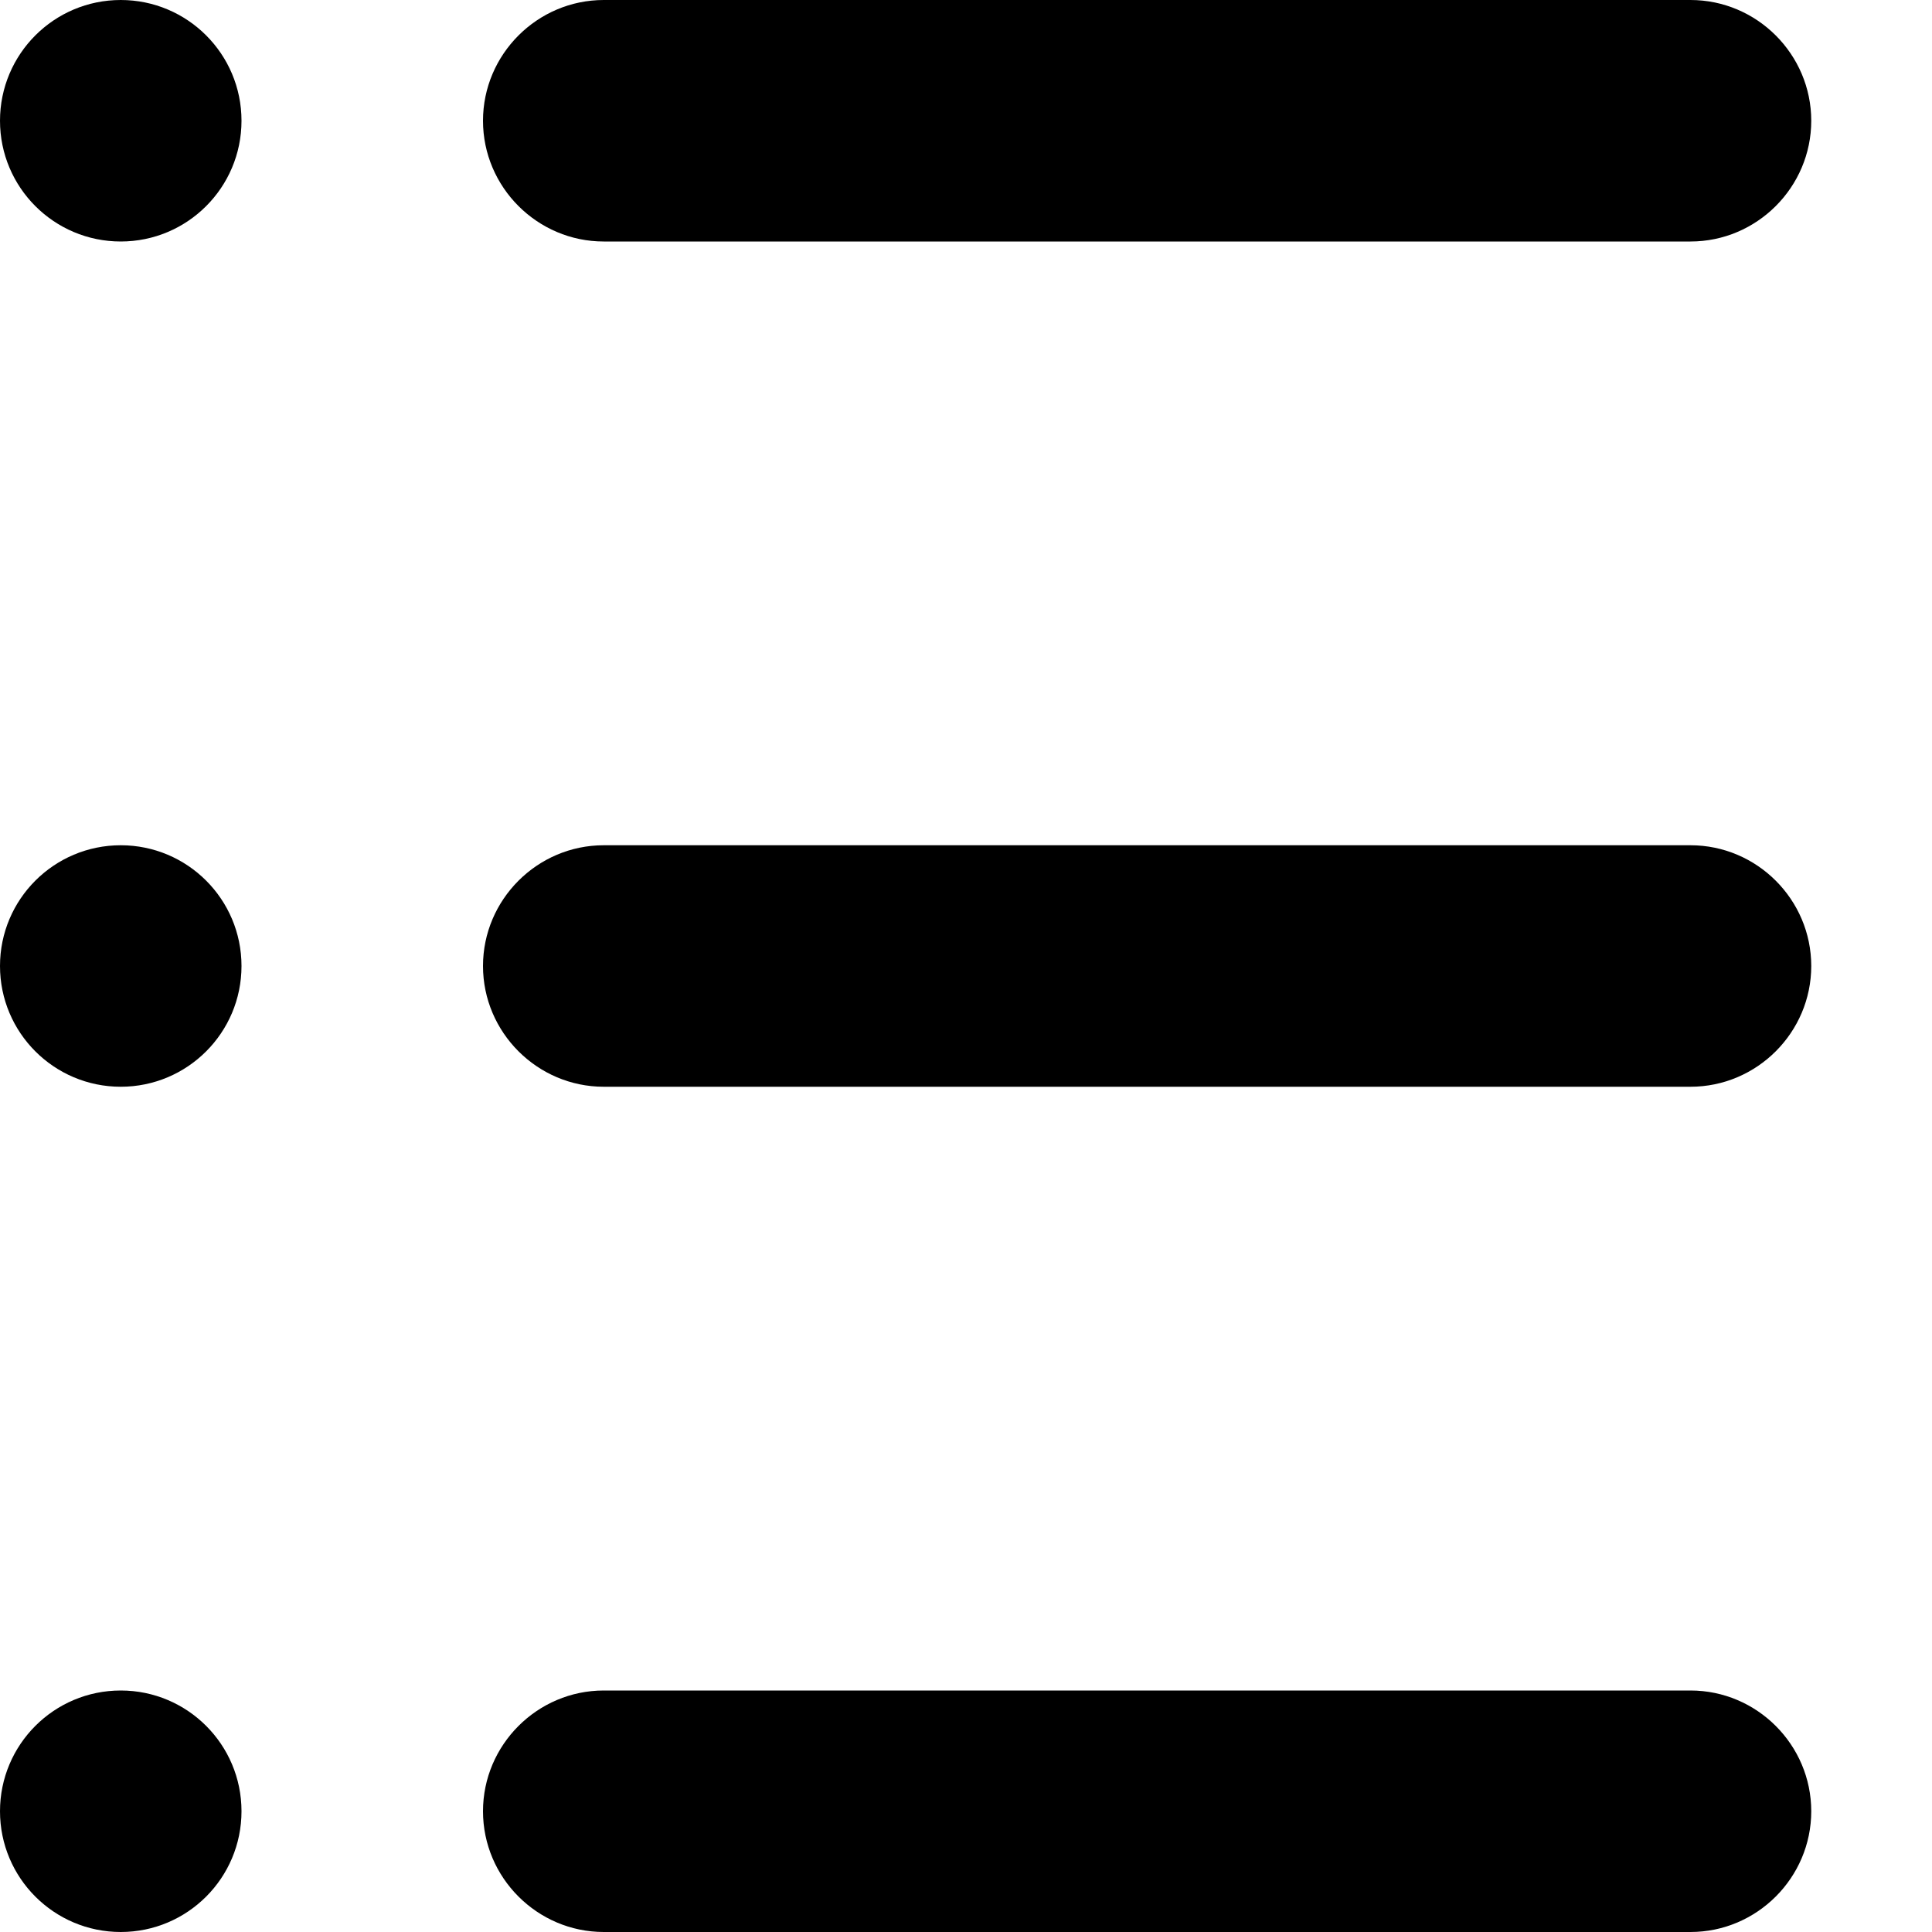
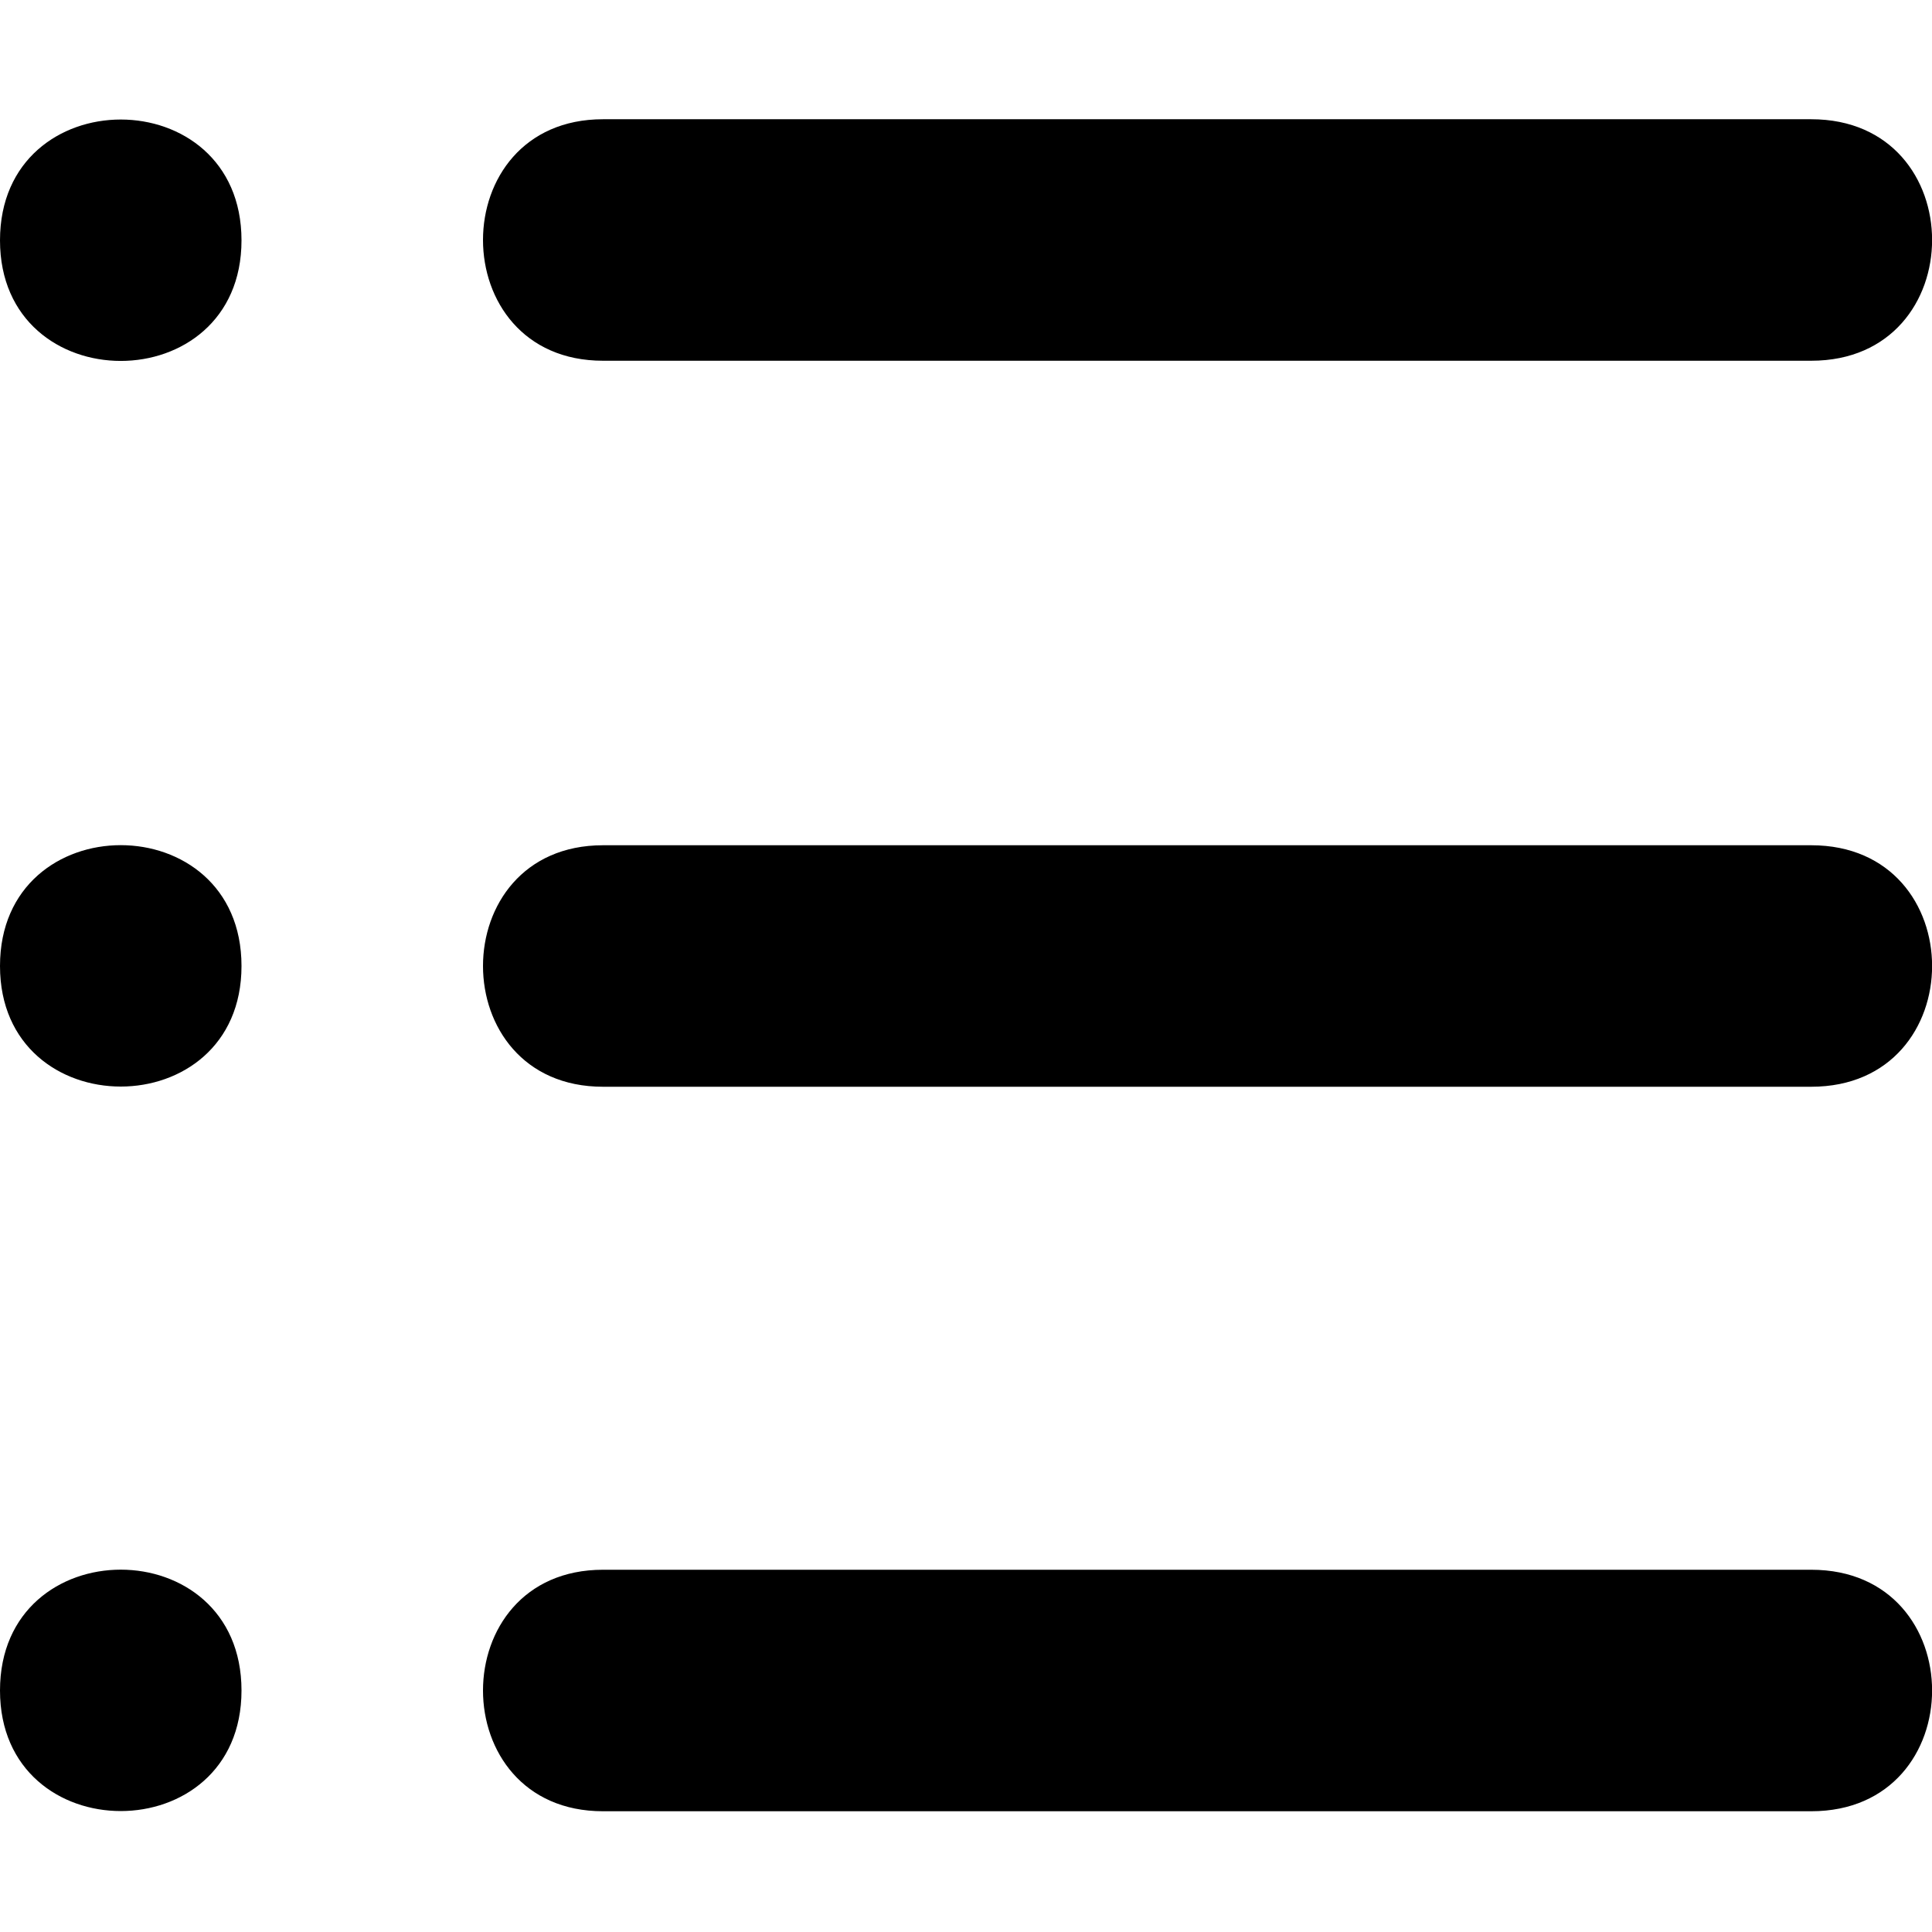
<svg xmlns="http://www.w3.org/2000/svg" viewBox="0 0 512 512">
-   <path class="lexicon-icon-outline list-ul-item-2" d="M448 288h-288c-17.6 0-32-14.4-32-32v0c0-17.6 14.4-32 32-32h288c17.6 0 32 14.4 32 32v0c0 17.6-14.4 32-32 32z" />
-   <path class="lexicon-icon-outline list-ul-item-3" d="M448 512h-288c-17.6 0-32-14.4-32-32v0c0-17.6 14.4-32 32-32h288c17.6 0 32 14.4 32 32v0c0 17.6-14.4 32-32 32z" />
-   <path class="lexicon-icon-outline list-ul-item-1" d="M448 64h-288c-17.6 0-32-14.4-32-32v0c0-17.6 14.4-32 32-32h288c17.6 0 32 14.4 32 32v0c0 17.6-14.4 32-32 32z" />
-   <path class="lexicon-icon-outline list-ul-bullet-2" d="M64 256c0 17.673-14.327 32-32 32s-32-14.327-32-32c0-17.673 14.327-32 32-32s32 14.327 32 32z" />
-   <path class="lexicon-icon-outline list-ul-bullet-1" d="M64 32c0 17.673-14.327 32-32 32s-32-14.327-32-32c0-17.673 14.327-32 32-32s32 14.327 32 32z" />
-   <path class="lexicon-icon-outline list-ul-bullet-3" d="M64 480c0 17.673-14.327 32-32 32s-32-14.327-32-32c0-17.673 14.327-32 32-32s32 14.327 32 32z" />
+   <path class="lexicon-icon-outline" d="M159.8,416H480c42.7,0,42.7,64,0,64H159.8C117.4,480,117.4,416,159.8,416z M159.8,288H480c42.7,0,42.7-64,0-64H159.8C117.4,224,117.4,288,159.8,288z M159.8,95.6H480c42.7,0,42.7-64,0-64H159.8C117.4,31.6,117.4,95.6,159.8,95.6z M0,63.7c0,42.6,64,42.6,64,0C64,21,0,21,0,63.7z M0,256c0,42.6,64,42.6,64,0C64,213.3,0,213.3,0,256z M0,448c0,42.6,64,42.6,64,0C64,405.3,0,405.3,0,448z" />
</svg>
